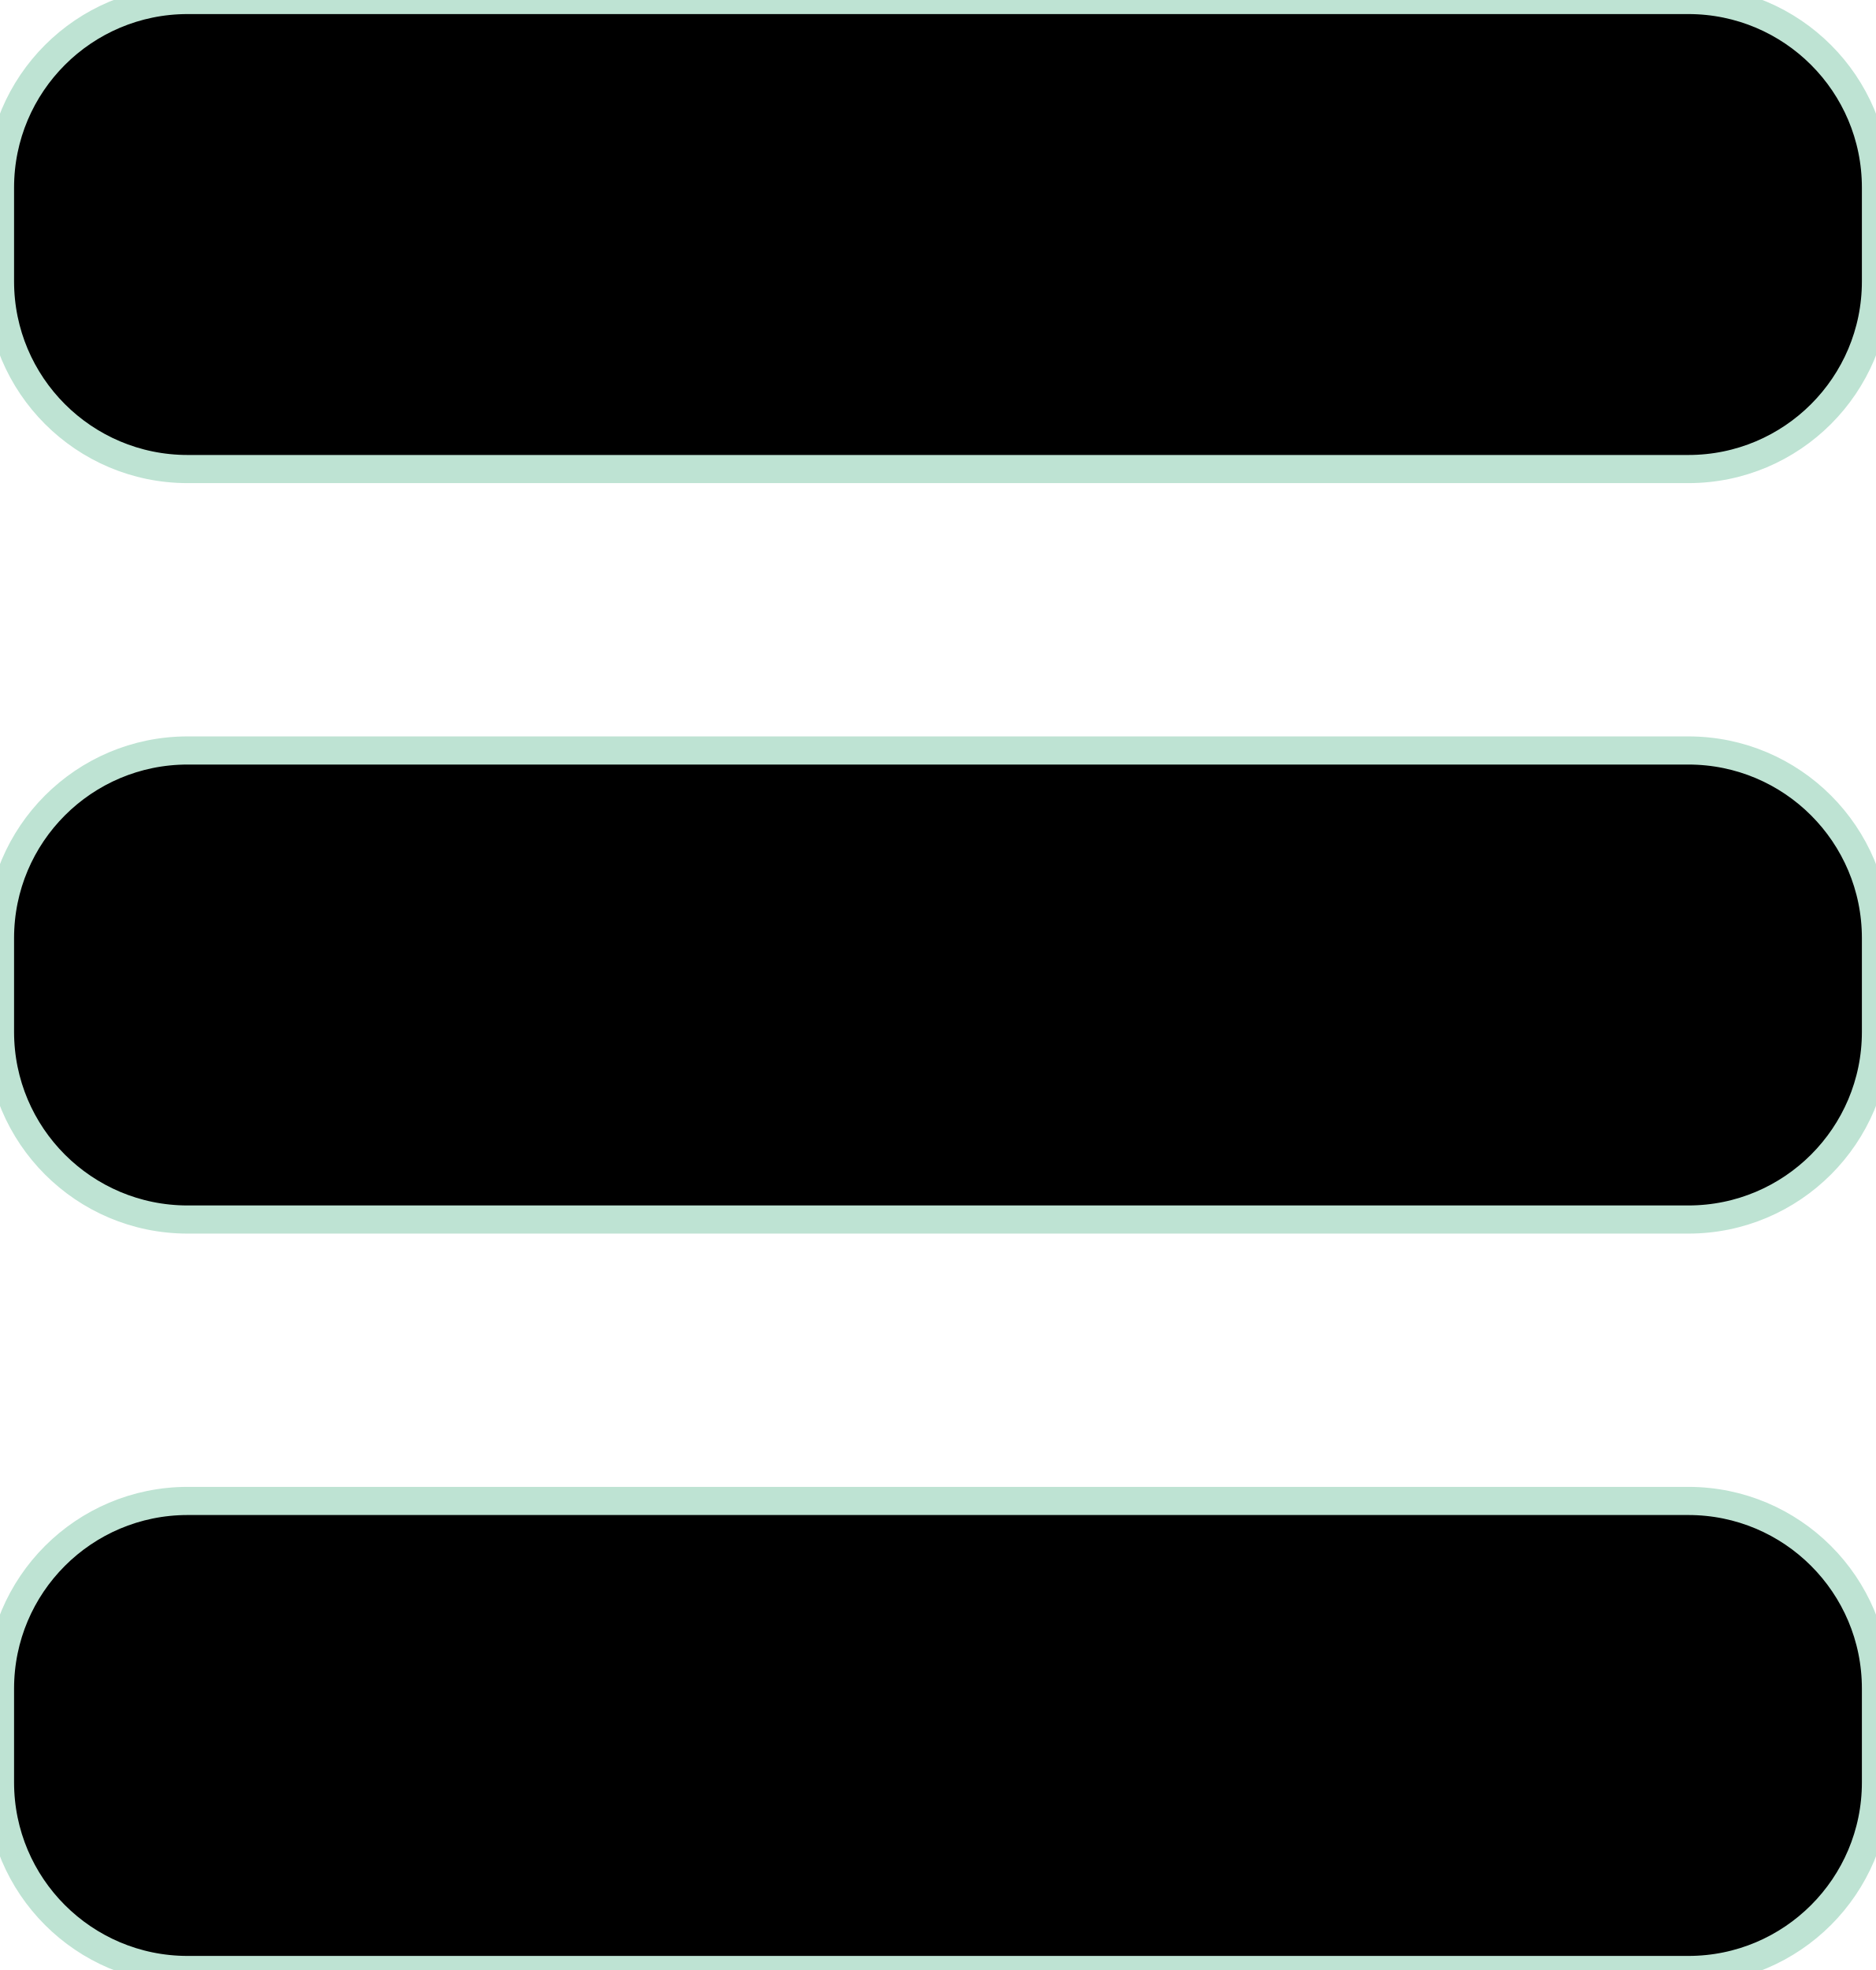
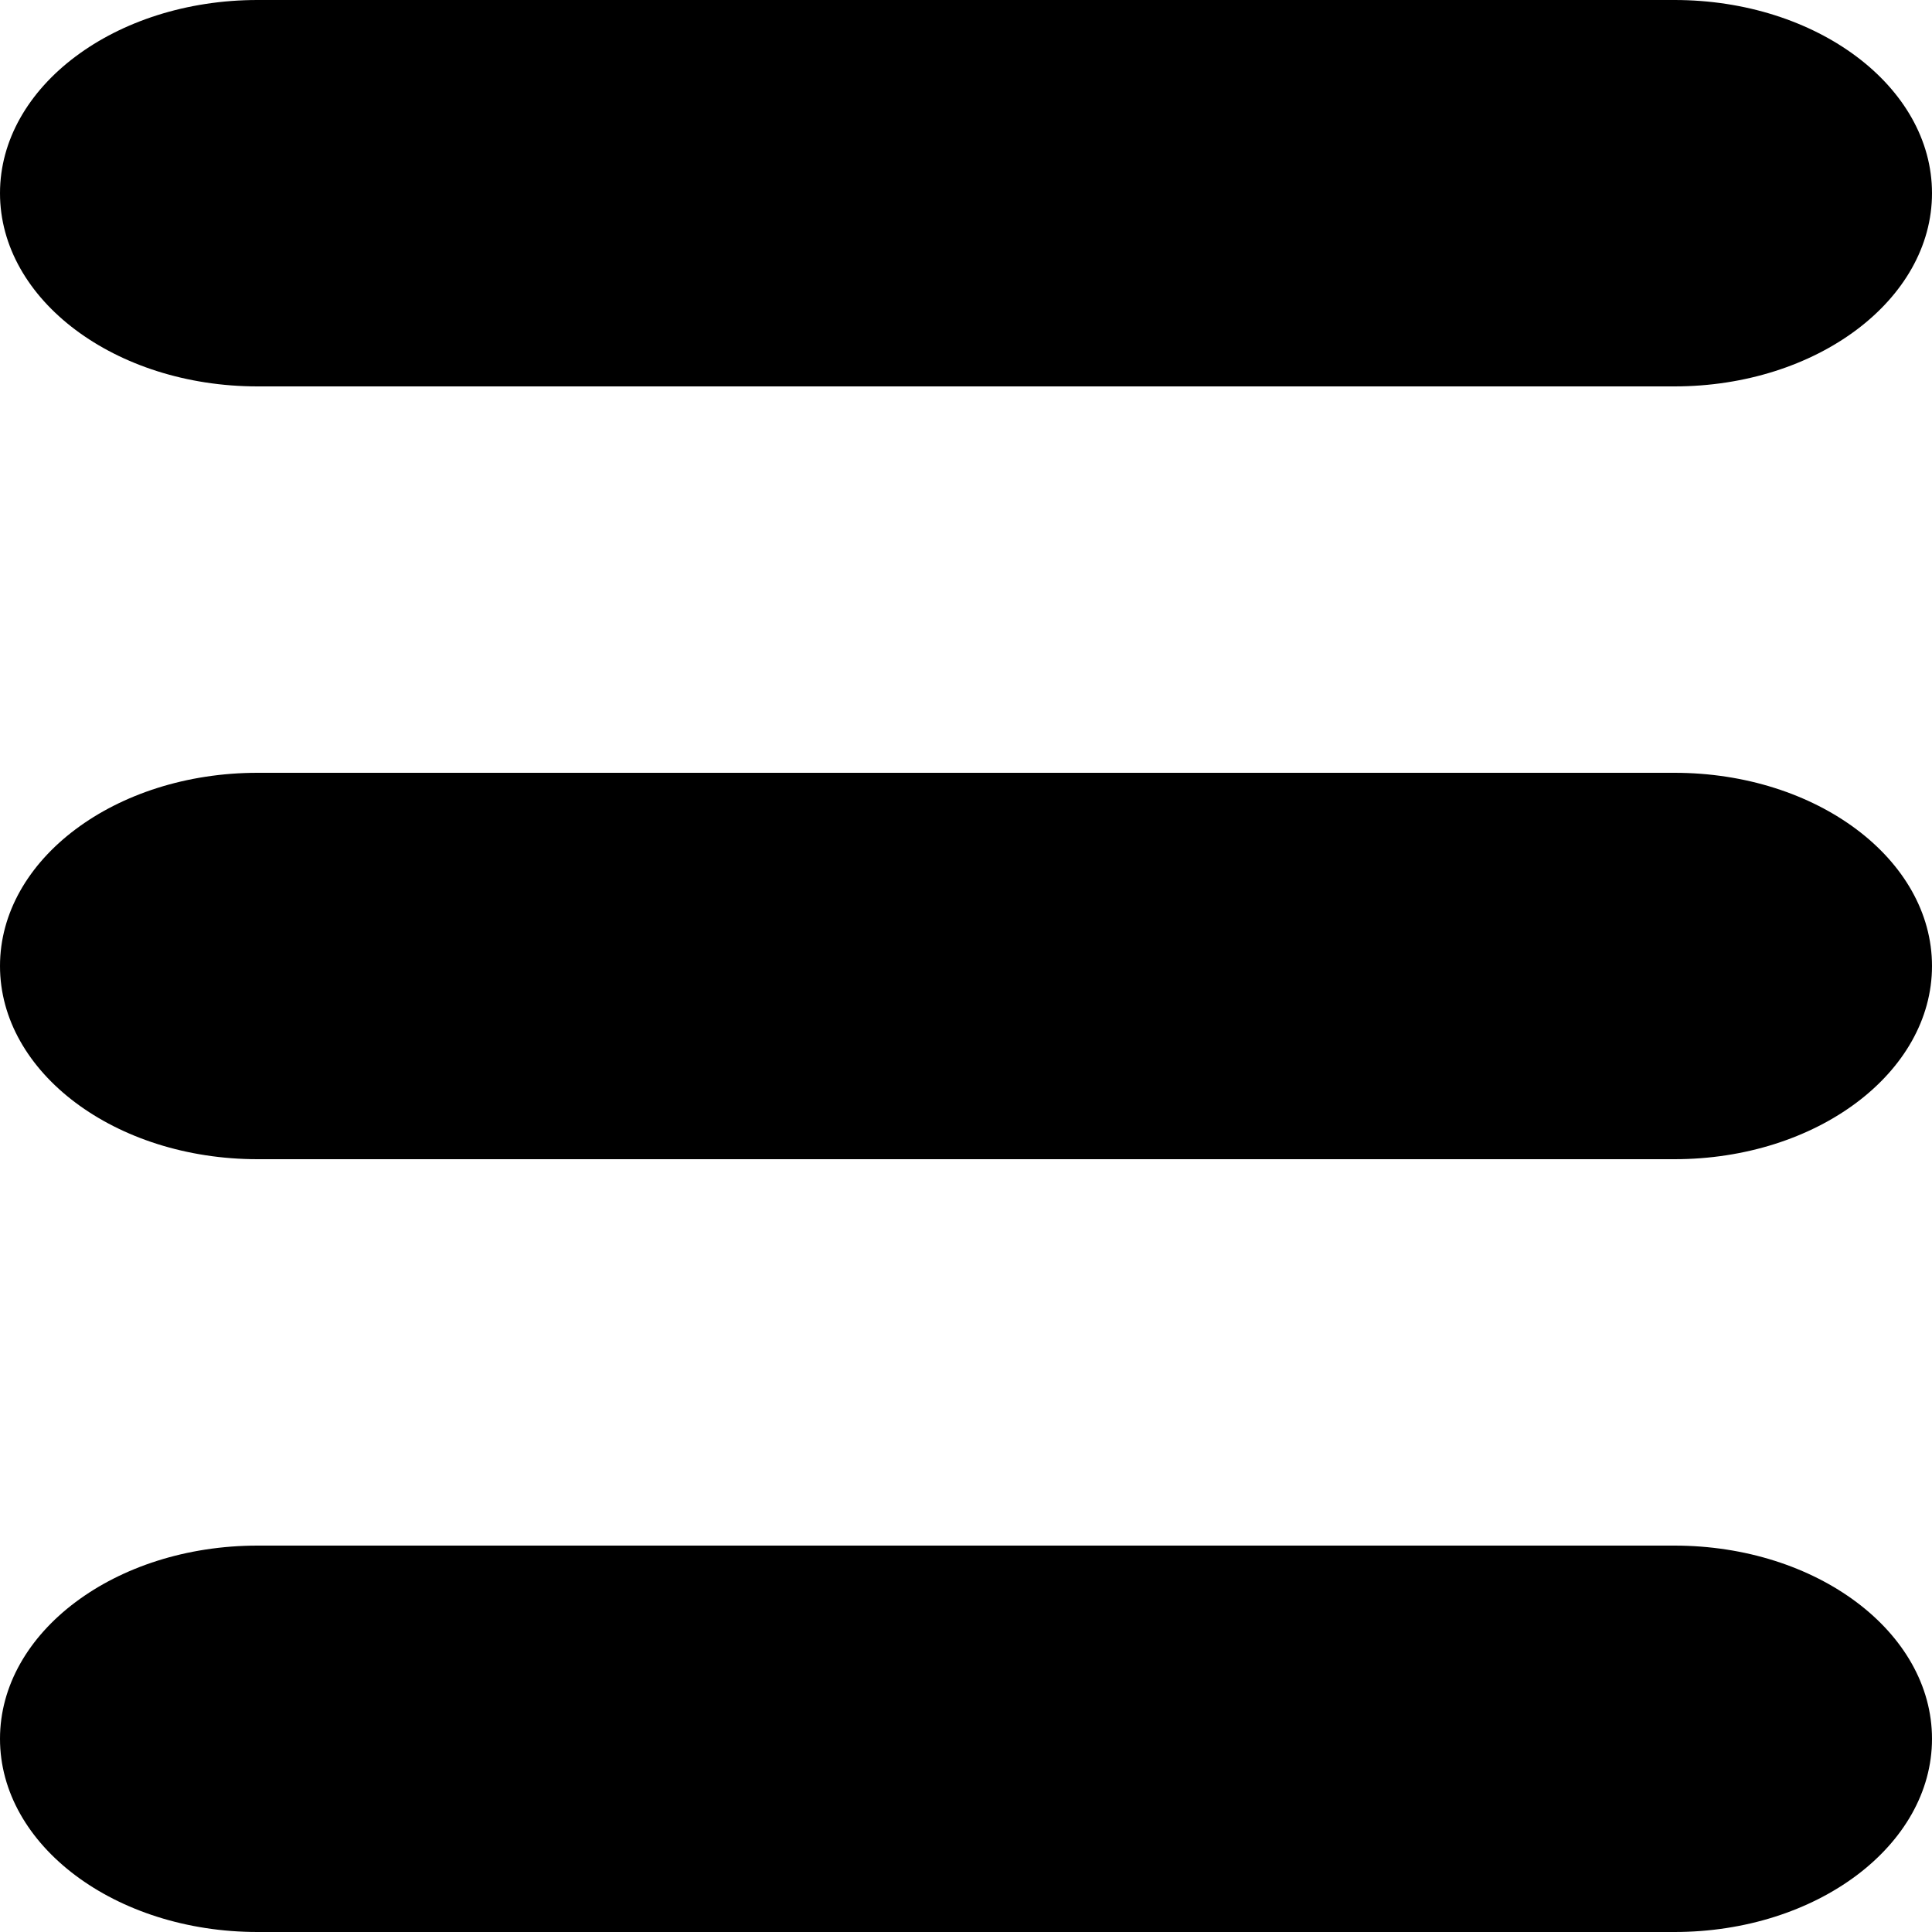
- <svg xmlns="http://www.w3.org/2000/svg" width="20" height="21">
-   <rect x="0" y="0" rx="2" ry="2" width="20" height="5" stroke="#BEE3D3" stroke-width="0.3" />
-   <rect x="0" y="8" rx="2" ry="2" width="20" height="5" stroke="#BEE3D3" stroke-width="0.3" />
-   <rect x="0" y="16" rx="2" ry="2" width="20" height="5" stroke="#BEE3D3" stroke-width="0.3" />
+ <svg xmlns="http://www.w3.org/2000/svg" width="15" height="15">
+   <rect x="0" y="0" rx="2" ry="2" width="15" height="3" />
+   <rect x="0" y="6" rx="2" ry="2" width="15" height="3" />
+   <rect x="0" y="12" rx="2" ry="2" width="15" height="3" />
</svg>
